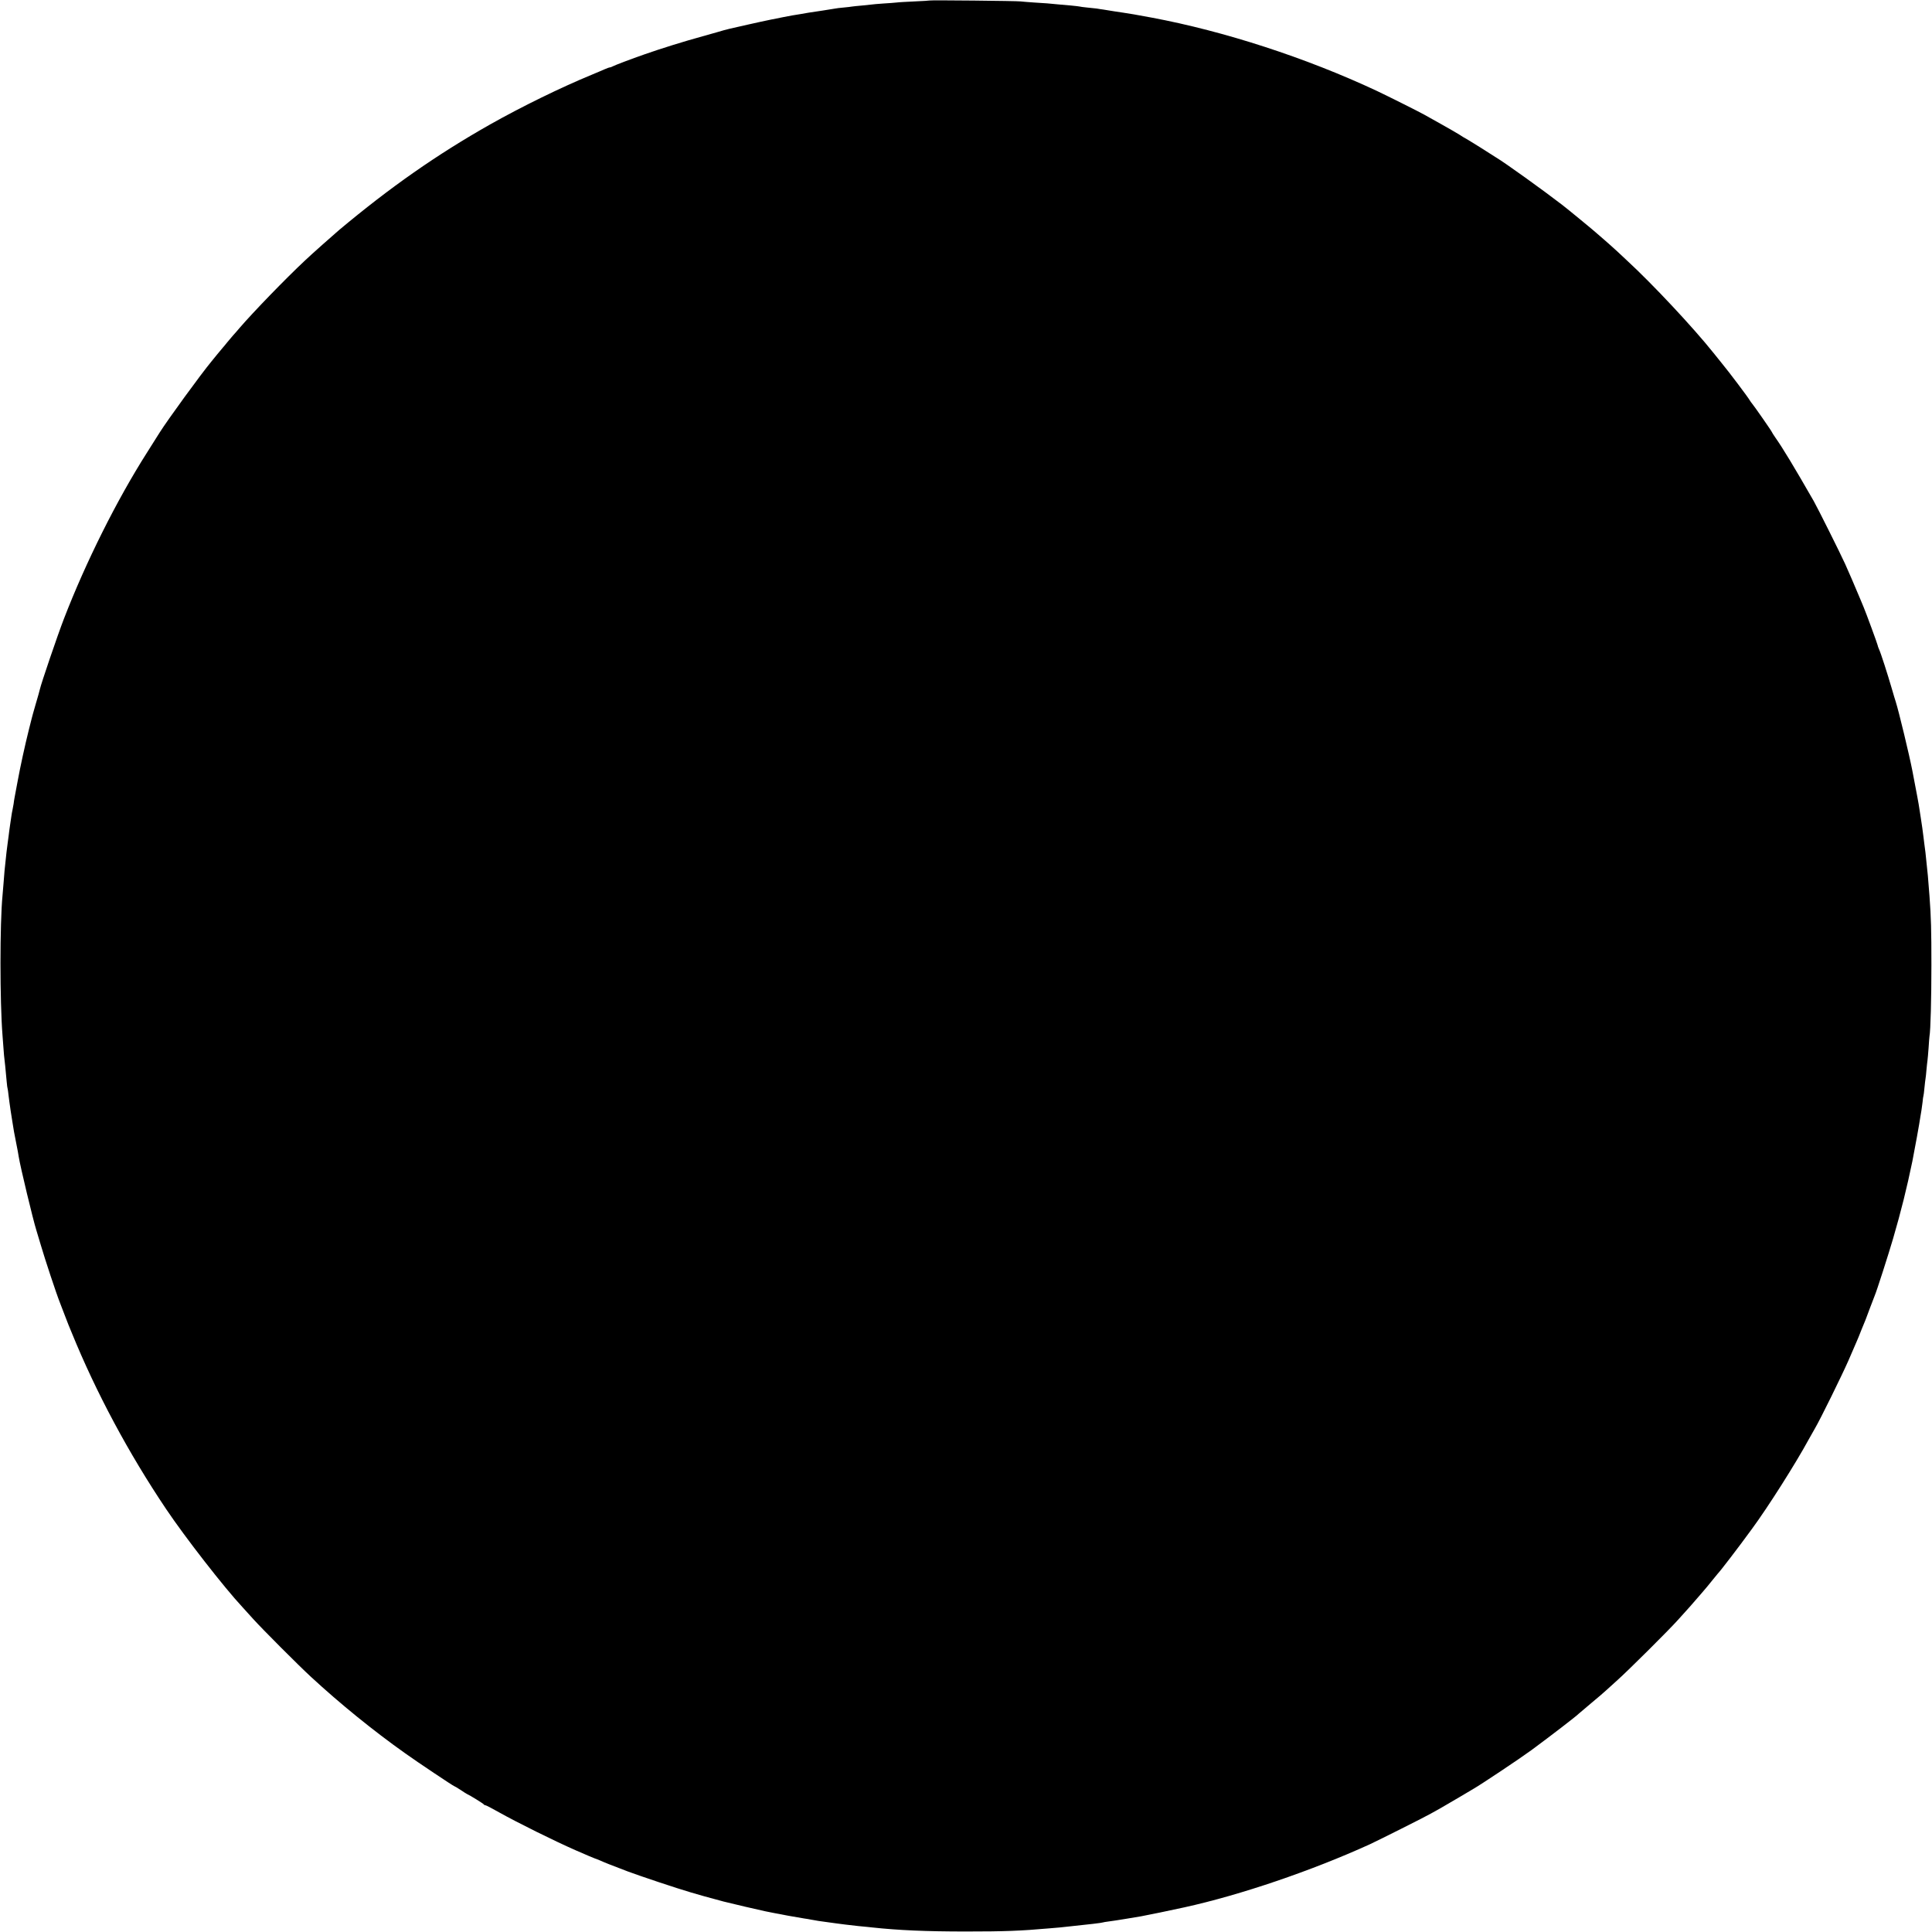
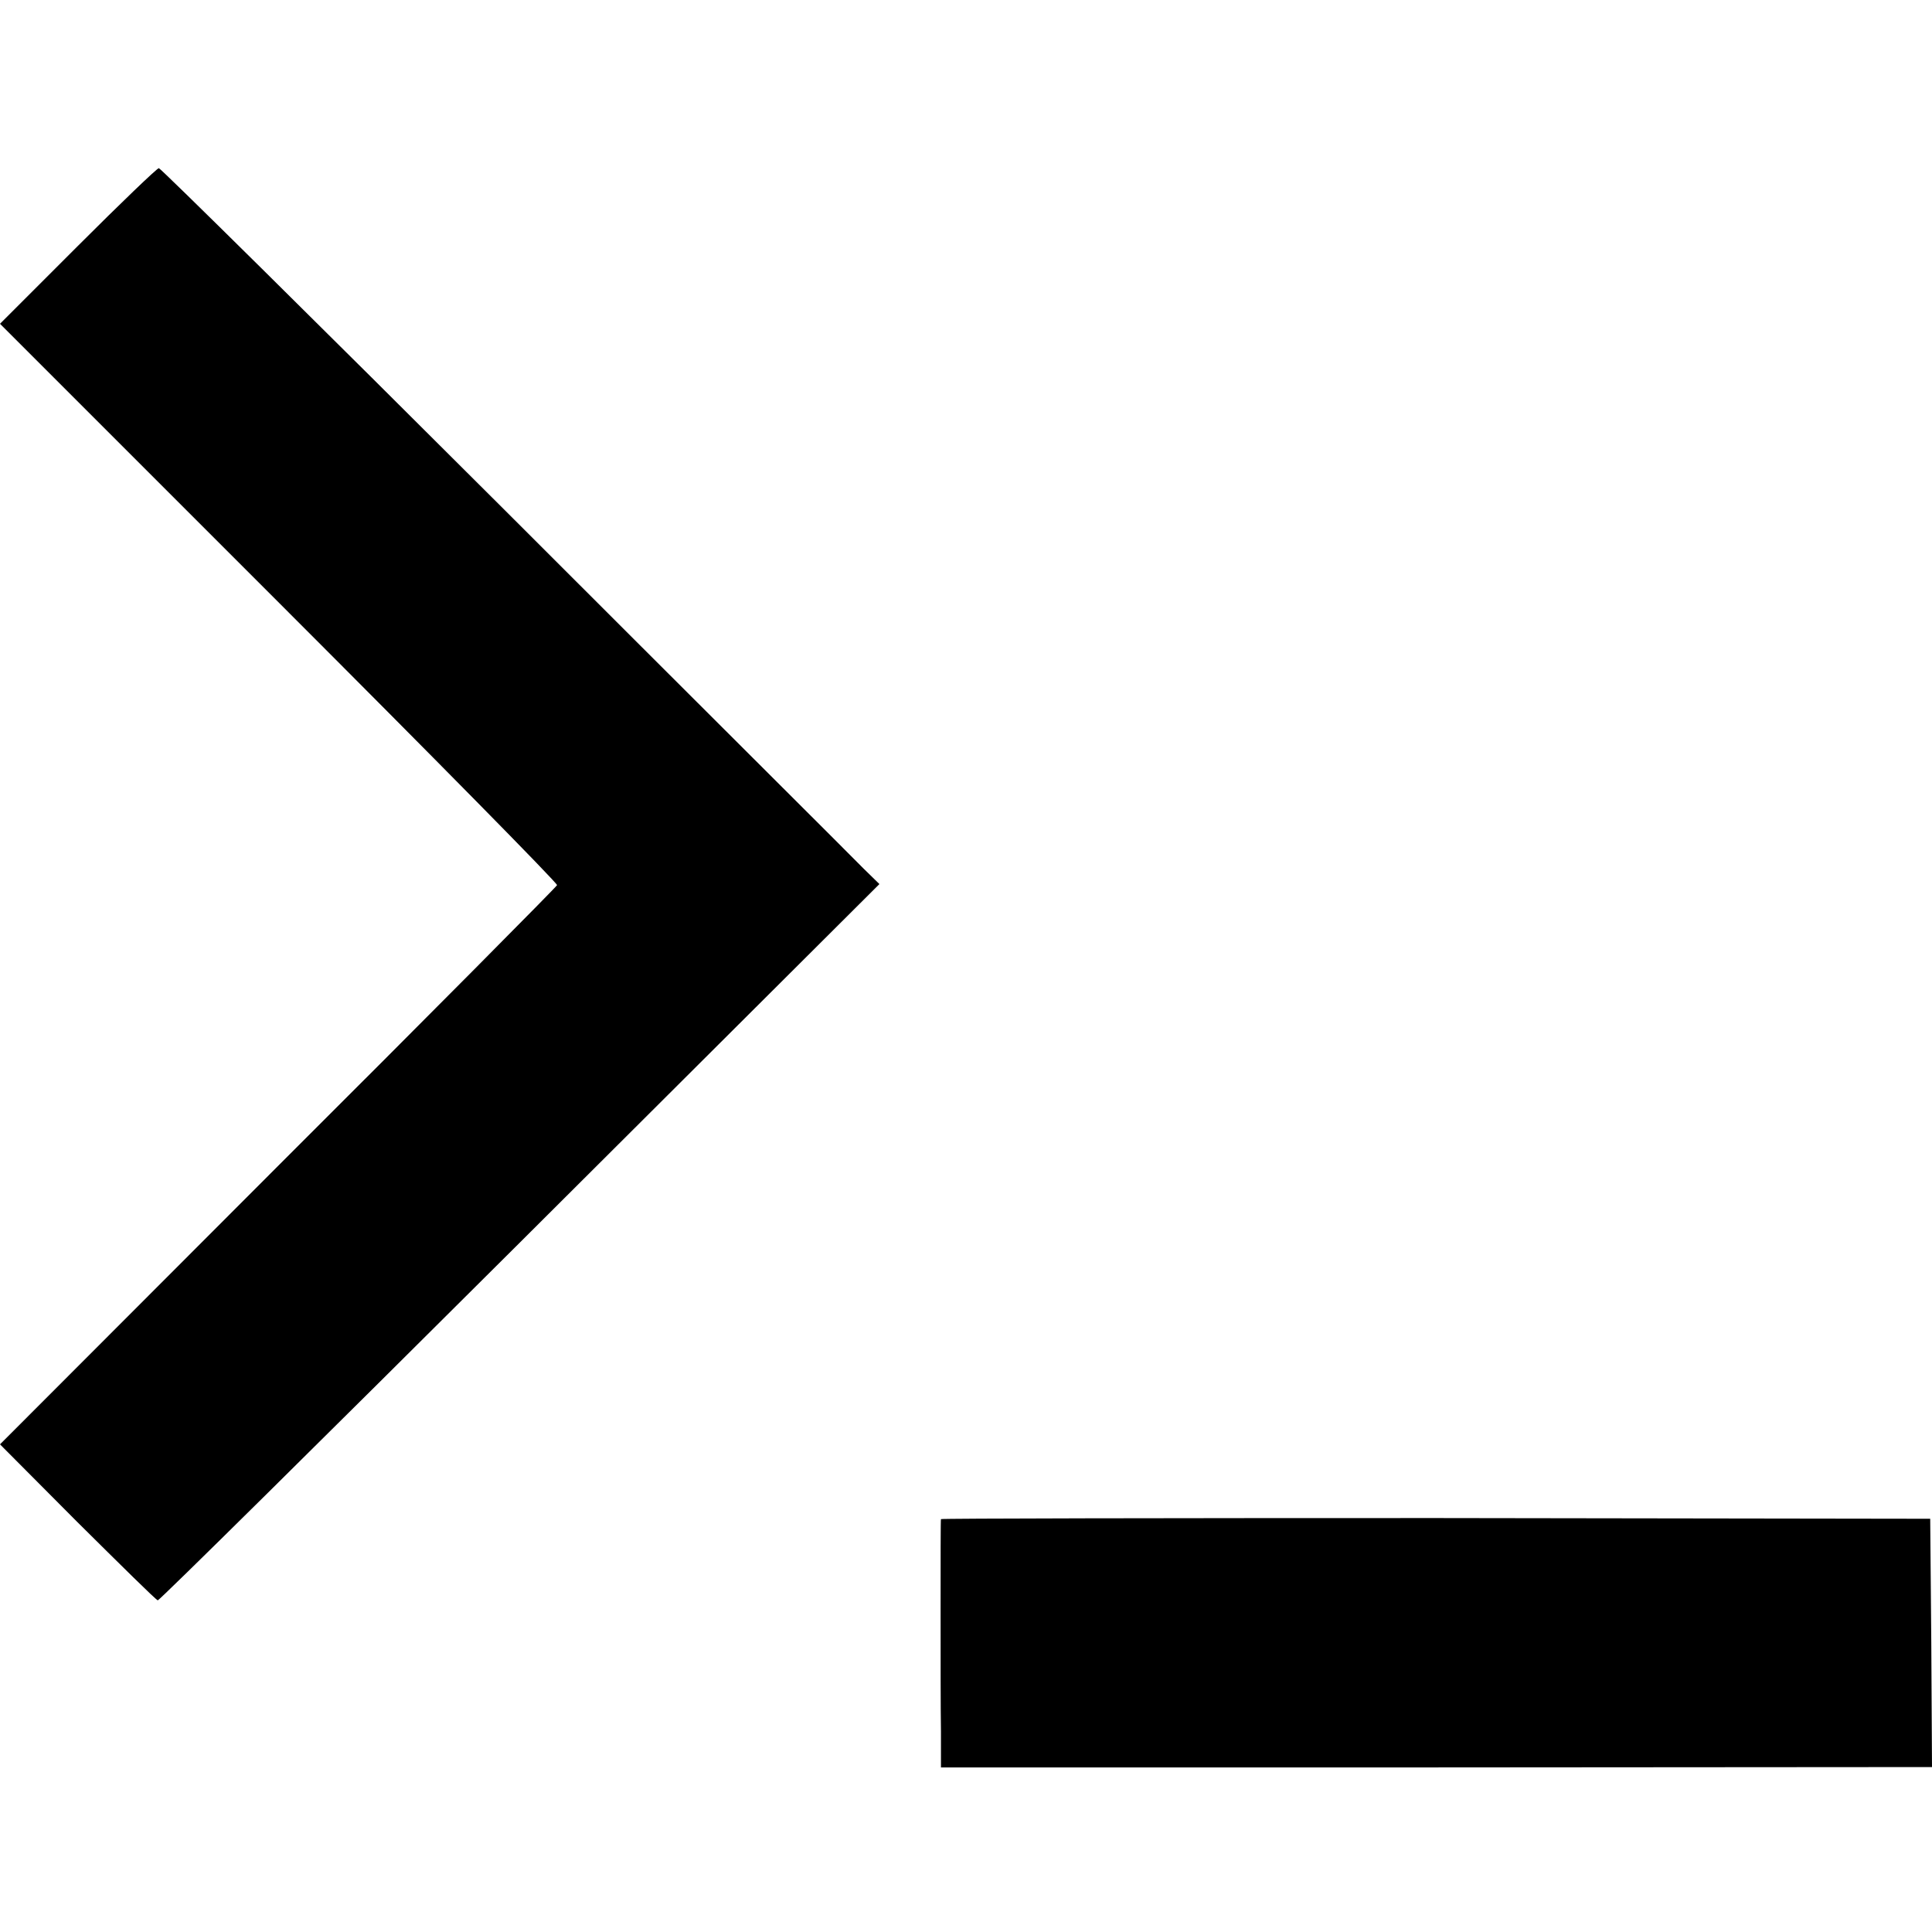
- <svg xmlns="http://www.w3.org/2000/svg" version="1.0" width="1920pt" height="1920pt" viewBox="0 0 1920 1920" preserveAspectRatio="xMidYMid meet">
-   <g transform="translate(0,1920) scale(0.1,-0.1)" fill="#000000" stroke="none">
-     <path d="M9238 19195 c-1 -1 -68 -6 -148 -9 -80 -4 -161 -8 -180 -11 -19 -2 -79 -7 -133 -10 -54 -4 -106 -8 -115 -10 -9 -1 -53 -6 -96 -10 -43 -4 -88 -8 -98 -10 -11 -2 -49 -7 -86 -10 -37 -3 -74 -8 -82 -10 -8 -2 -64 -11 -125 -20 -143 -21 -160 -24 -220 -35 -27 -5 -64 -11 -80 -13 -17 -3 -55 -10 -85 -16 -30 -6 -89 -18 -130 -26 -41 -8 -145 -31 -230 -50 -85 -20 -166 -38 -180 -41 -14 -3 -38 -9 -55 -14 -16 -5 -113 -33 -214 -61 -186 -51 -413 -122 -573 -178 -135 -47 -301 -110 -320 -121 -10 -6 -23 -10 -28 -10 -6 0 -30 -9 -53 -19 -23 -10 -80 -35 -127 -54 -306 -126 -698 -318 -1008 -493 -532 -301 -996 -626 -1501 -1049 -43 -36 -285 -251 -336 -300 -198 -185 -516 -514 -654 -674 -25 -30 -56 -65 -68 -78 -11 -13 -36 -42 -55 -65 -18 -23 -37 -46 -43 -52 -5 -6 -30 -36 -55 -66 -25 -30 -51 -62 -57 -70 -107 -129 -436 -581 -518 -711 -16 -26 -72 -114 -123 -195 -302 -474 -611 -1094 -827 -1654 -63 -163 -228 -648 -239 -701 -3 -13 -21 -80 -42 -149 -20 -68 -37 -131 -39 -140 -2 -8 -15 -60 -29 -115 -37 -148 -84 -362 -111 -510 -13 -71 -27 -143 -30 -160 -3 -16 -8 -46 -10 -65 -3 -19 -8 -46 -11 -60 -3 -14 -8 -38 -10 -55 -2 -16 -8 -59 -14 -95 -5 -36 -12 -83 -14 -105 -3 -22 -7 -56 -10 -75 -8 -55 -15 -121 -21 -180 -3 -30 -8 -73 -10 -95 -2 -22 -7 -78 -10 -125 -4 -47 -8 -101 -10 -120 -27 -278 -27 -1049 0 -1390 2 -30 7 -90 10 -133 3 -43 7 -92 10 -110 4 -31 7 -59 21 -212 3 -38 8 -73 10 -76 1 -3 6 -32 9 -65 4 -32 13 -102 21 -154 9 -52 17 -106 19 -120 8 -57 18 -110 37 -205 11 -55 22 -113 24 -130 15 -97 143 -629 175 -730 5 -16 25 -84 45 -150 40 -137 153 -479 190 -572 13 -35 35 -93 50 -130 14 -38 29 -77 34 -88 5 -11 20 -47 33 -80 242 -594 565 -1197 938 -1752 188 -280 576 -779 759 -975 14 -15 61 -67 105 -116 88 -98 456 -467 576 -577 289 -267 622 -537 934 -758 124 -89 481 -327 488 -327 3 0 32 -17 64 -38 32 -22 63 -41 68 -43 23 -9 160 -94 163 -101 2 -5 9 -8 15 -8 7 0 68 -32 137 -71 182 -102 547 -283 761 -377 103 -45 190 -82 193 -82 3 0 25 -9 49 -19 44 -20 99 -42 278 -110 124 -46 478 -165 629 -209 95 -28 145 -42 320 -89 66 -17 373 -89 415 -97 17 -3 53 -10 80 -16 78 -16 216 -41 309 -56 21 -3 48 -7 60 -10 11 -2 32 -6 46 -8 14 -3 45 -8 70 -11 25 -3 54 -7 65 -9 12 -2 48 -7 80 -11 33 -4 71 -9 85 -11 14 -2 72 -9 130 -15 58 -5 121 -12 140 -14 260 -28 533 -40 930 -40 387 0 541 6 825 31 109 9 121 10 190 18 214 22 338 37 345 41 3 2 30 6 60 10 30 4 107 15 170 26 63 11 131 22 150 25 27 4 333 67 430 89 556 122 1269 365 1844 627 84 39 555 275 606 305 19 11 62 35 95 53 33 19 116 67 185 108 69 41 134 80 145 86 75 43 459 299 575 384 195 144 446 337 470 362 3 3 59 50 124 105 66 55 132 111 146 125 15 14 67 61 116 105 99 88 507 493 599 596 73 79 167 186 225 254 23 28 52 61 64 75 11 14 39 48 61 75 22 28 42 52 45 55 25 25 207 262 340 445 160 217 436 653 562 885 20 36 49 88 65 115 52 88 267 525 333 675 34 80 71 163 80 185 10 22 32 76 49 120 18 44 36 89 41 100 4 11 25 65 45 120 21 55 41 109 46 120 18 40 138 414 182 565 80 274 137 504 192 770 19 93 73 391 80 445 3 22 8 49 10 60 2 11 7 47 11 80 3 33 7 62 9 65 2 3 6 39 10 80 4 41 9 83 11 93 2 10 6 48 9 85 3 37 8 78 10 92 2 14 7 70 11 125 3 55 8 108 9 117 11 56 19 376 19 708 0 349 -3 472 -19 685 -15 198 -15 200 -40 433 -3 26 -8 67 -12 92 -3 25 -7 54 -8 65 -6 48 -16 125 -26 185 -6 36 -12 76 -14 90 -6 46 -27 156 -71 385 -30 154 -135 590 -164 680 -6 17 -23 75 -39 130 -44 151 -110 356 -127 392 -8 17 -14 35 -14 40 0 8 -120 335 -139 378 -4 11 -18 43 -29 70 -57 136 -126 297 -155 360 -45 100 -275 560 -312 625 -199 347 -308 527 -382 632 -18 26 -33 50 -33 52 0 7 -182 268 -197 284 -7 8 -18 23 -25 35 -13 25 -204 279 -276 366 -26 32 -63 78 -82 102 -204 256 -614 693 -860 919 -19 18 -62 58 -95 89 -34 31 -89 81 -124 111 -35 30 -69 60 -75 65 -20 20 -300 250 -351 289 -184 142 -572 421 -657 471 -9 6 -82 52 -162 103 -81 50 -148 92 -151 92 -2 0 -23 13 -47 29 -24 15 -104 62 -178 103 -74 42 -153 86 -175 98 -55 31 -371 189 -475 238 -701 328 -1513 592 -2235 727 -169 31 -212 39 -282 49 -16 2 -57 9 -93 14 -36 6 -83 13 -105 17 -22 3 -51 7 -65 10 -14 2 -56 6 -95 10 -38 4 -72 8 -75 10 -3 1 -41 6 -85 10 -44 4 -100 9 -125 11 -87 9 -136 13 -243 19 -59 4 -120 9 -135 11 -32 5 -899 14 -904 9z" />
-   </g>
+ <svg xmlns="http://www.w3.org/2000/svg" version="1" width="720" height="720" viewBox="0 0 540 540">
+   <path d="M21.7 68.8L0 90.5l78 78c42.9 42.9 77.9 78.4 77.7 78.9-.1.4-35.2 35.8-78 78.5L0 403.7l21.6 21.7c12 11.9 22 21.8 22.5 21.9.4.1 45.9-44.9 101.2-100l100.5-100.2-4.4-4.3c-2.3-2.4-47.5-47.4-100.2-100.1C88.5 90.1 44.9 47 44.4 47s-10.7 9.8-22.7 21.8zM263 424.6c-.1.2-.1 11.4-.1 24.9 0 13.5 0 29 .1 34.5v10h138.5l138.5-.1-.2-34.7-.3-34.7-138.2-.2c-76.1 0-138.3.1-138.3.3z" />
</svg>
